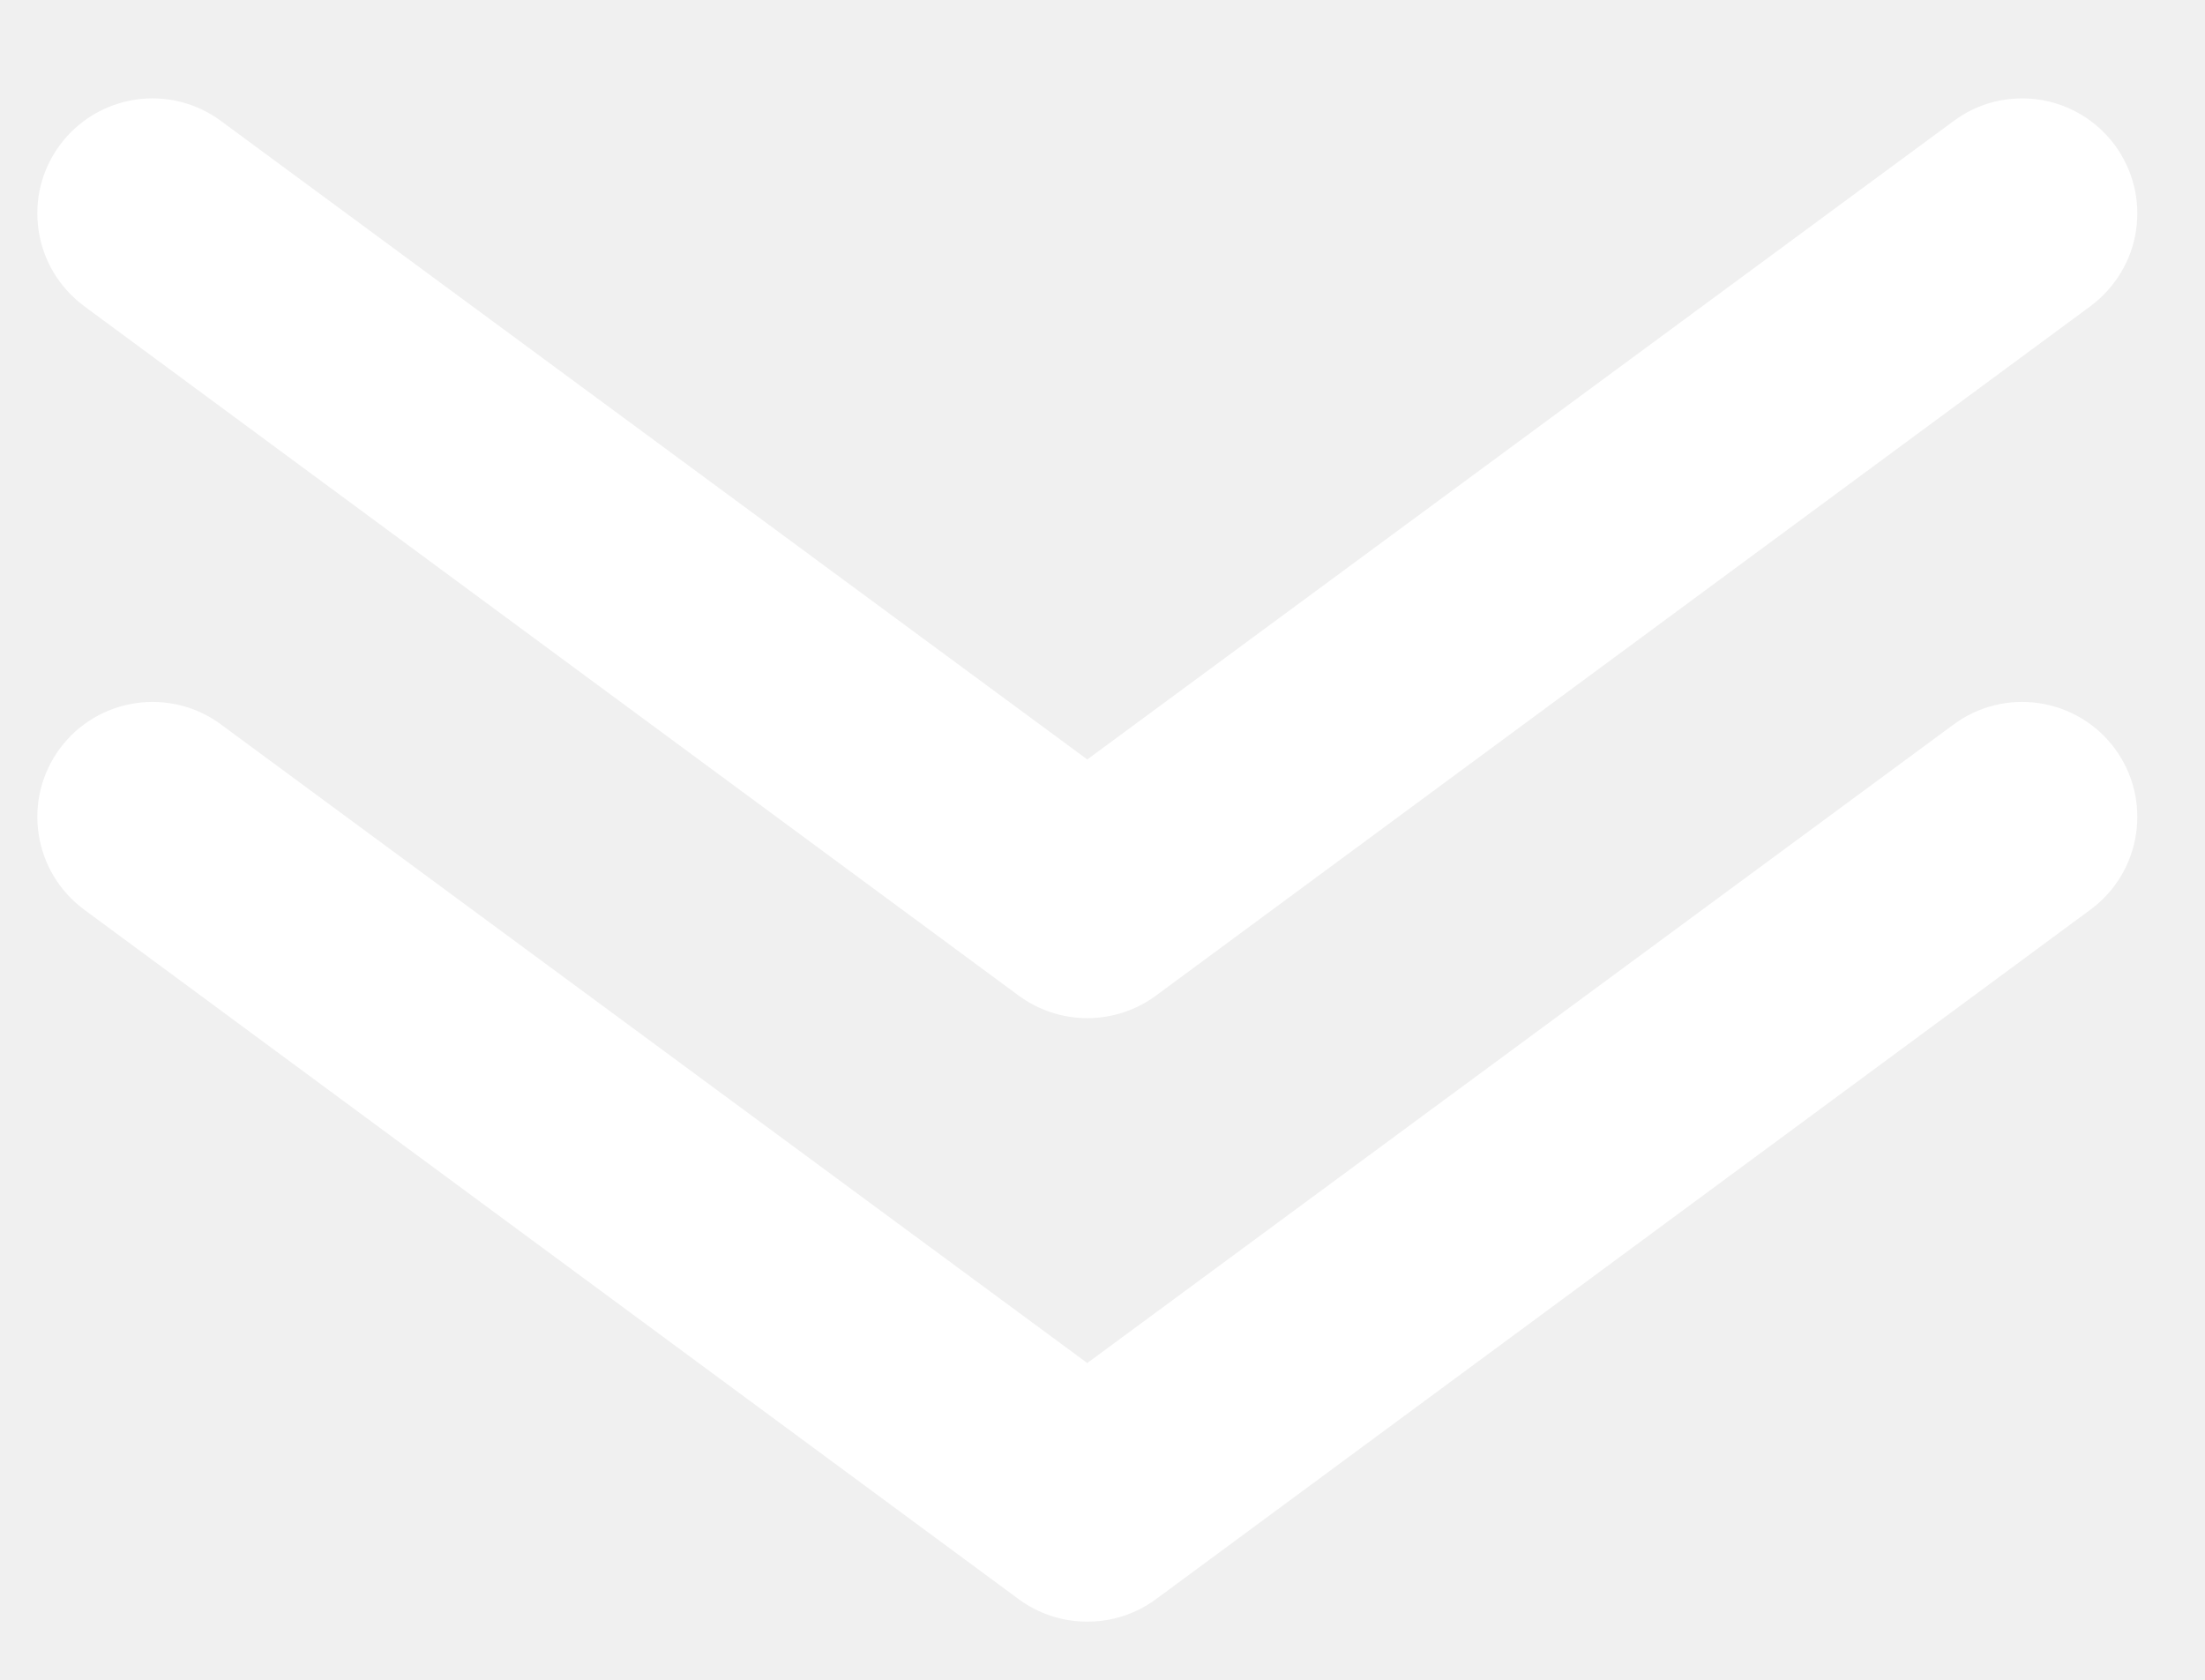
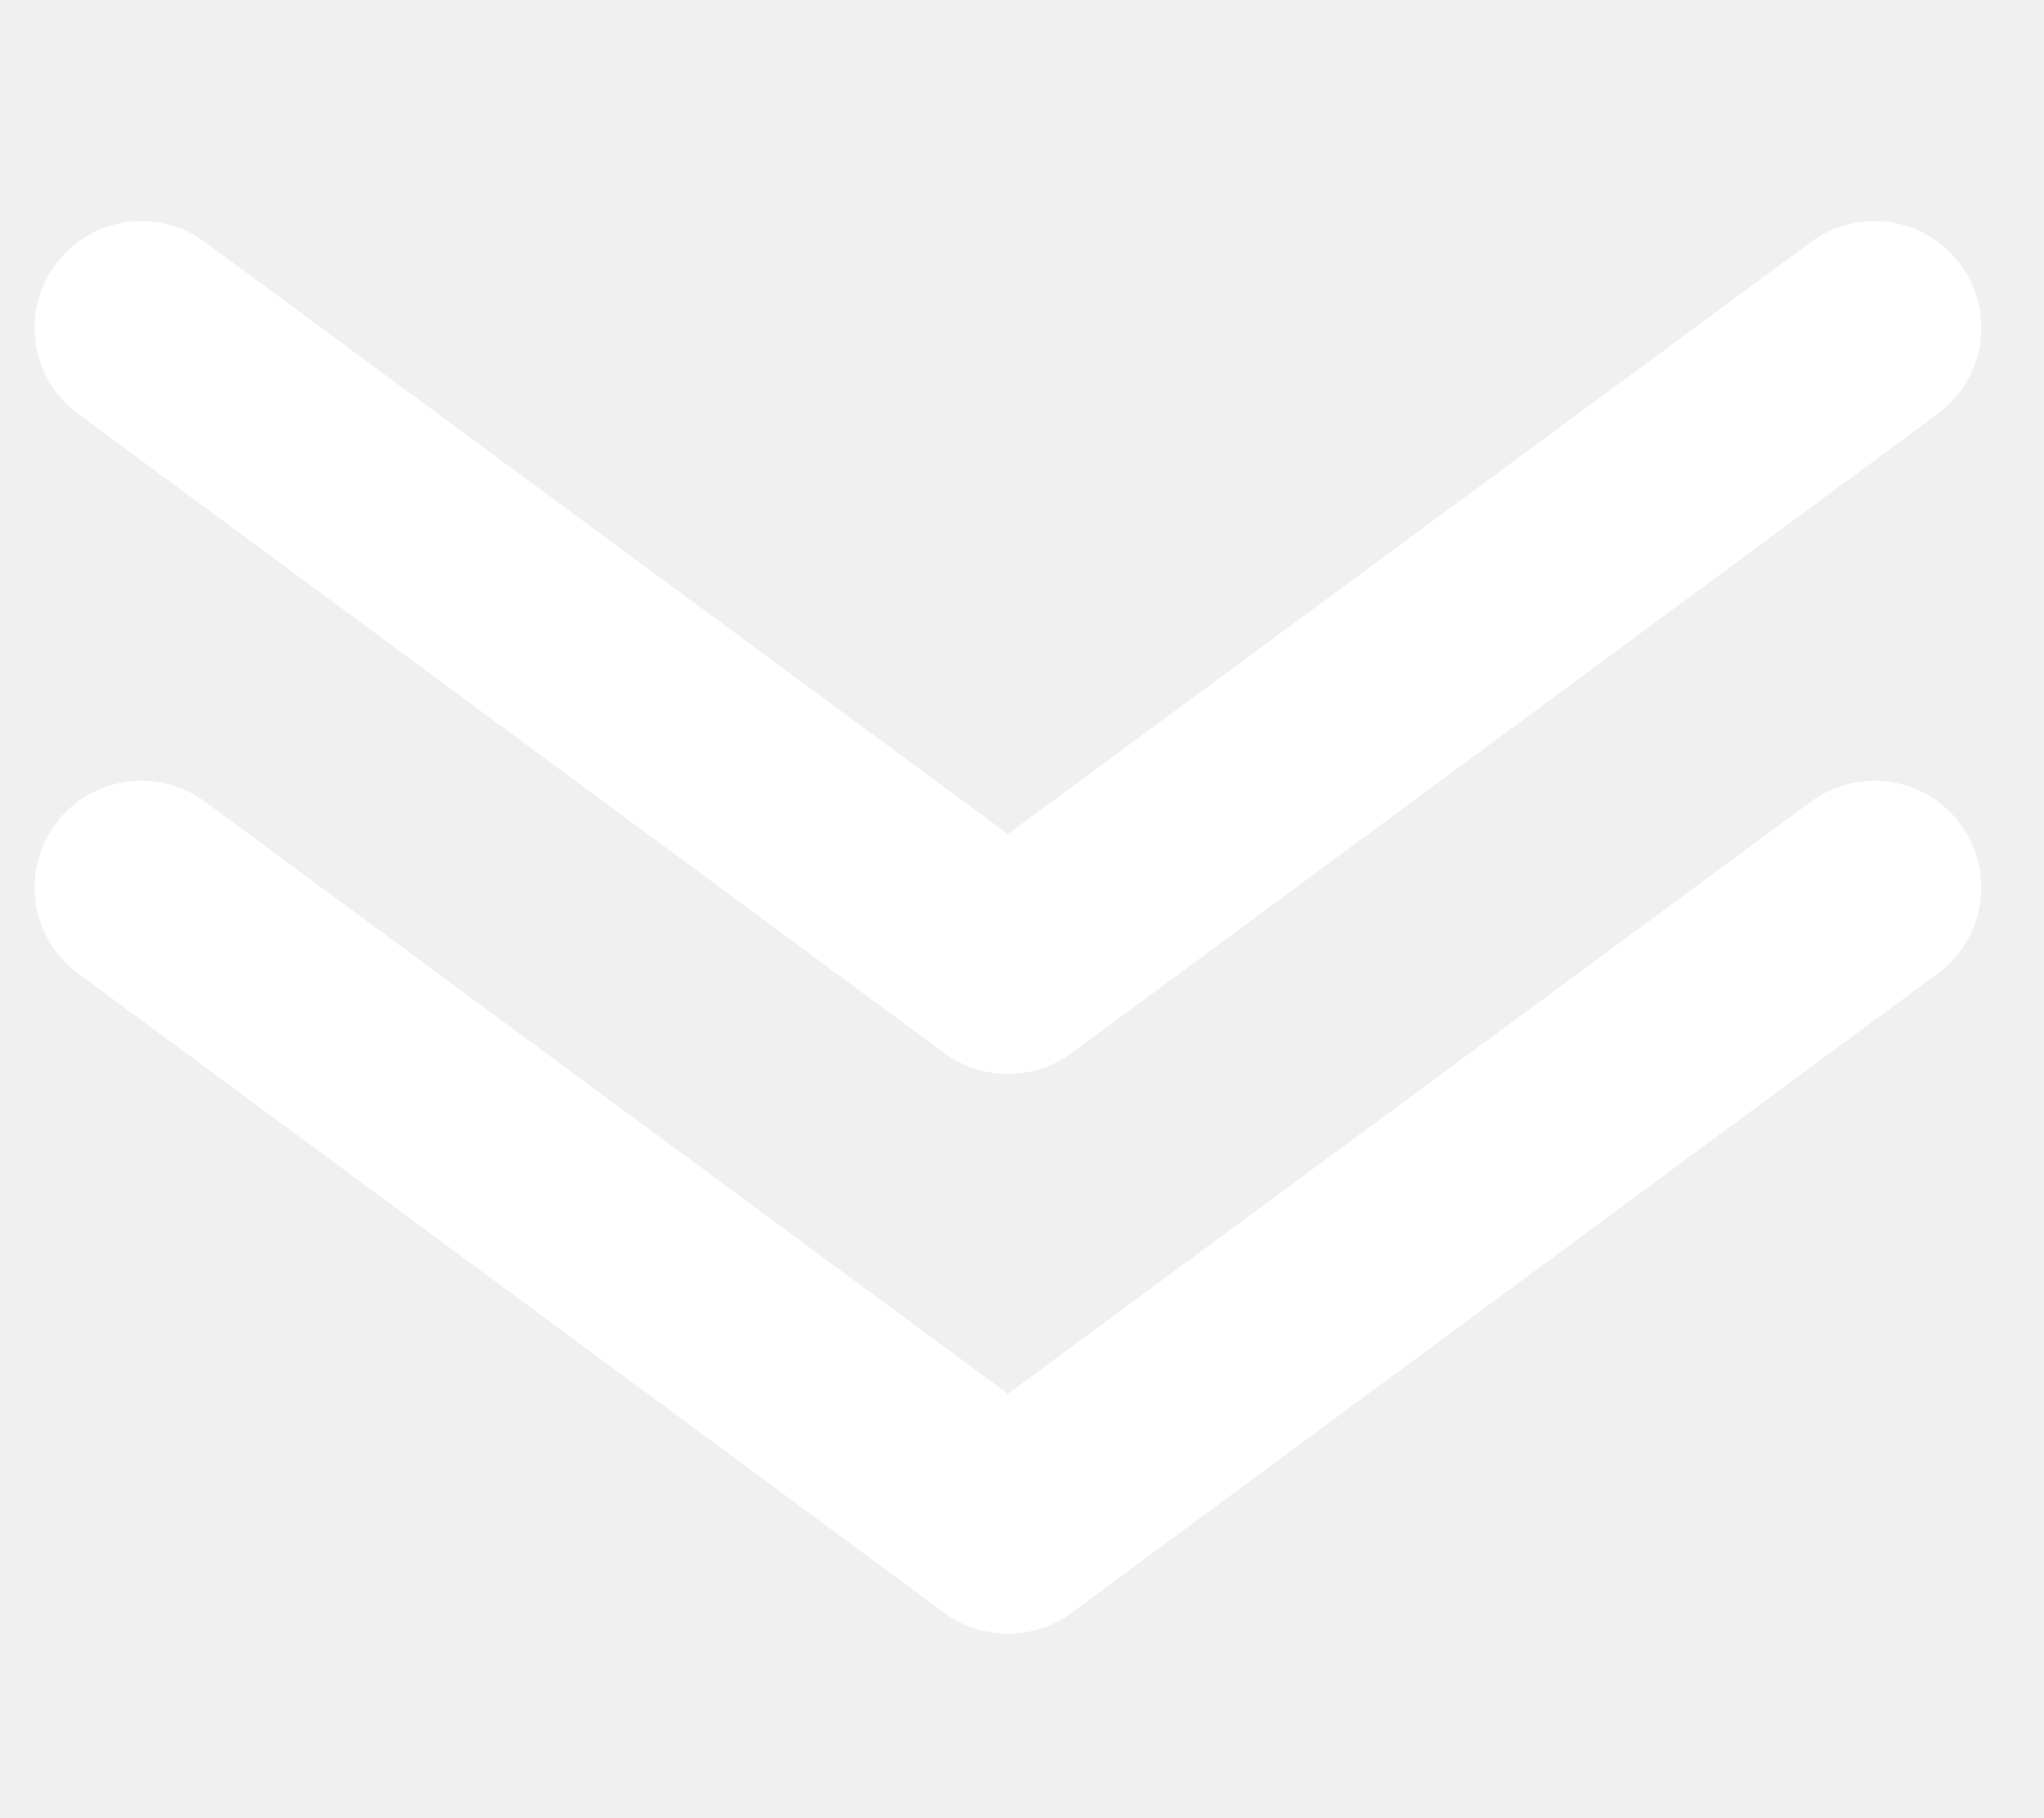
- <svg xmlns="http://www.w3.org/2000/svg" width="21" height="16" viewBox="0 0 21 16" fill="none">
+ <svg xmlns="http://www.w3.org/2000/svg" width="18" height="16" viewBox="0 0 21 16" fill="none">
  <path d="M10.355 9.698C10.121 9.698 9.892 9.623 9.703 9.484L0.8 2.915C0.685 2.829 0.587 2.721 0.512 2.598C0.438 2.475 0.389 2.338 0.368 2.196C0.324 1.908 0.397 1.615 0.57 1.382C0.743 1.148 1.002 0.992 1.29 0.949C1.577 0.906 1.87 0.979 2.104 1.152L10.355 7.234L18.607 1.152C18.722 1.066 18.854 1.004 18.994 0.969C19.134 0.935 19.279 0.928 19.421 0.949C19.564 0.97 19.701 1.02 19.824 1.094C19.947 1.168 20.055 1.266 20.141 1.382C20.226 1.497 20.288 1.629 20.323 1.768C20.358 1.908 20.365 2.053 20.343 2.196C20.322 2.338 20.273 2.475 20.198 2.598C20.124 2.721 20.026 2.829 19.911 2.915L11.008 9.484C10.819 9.623 10.59 9.698 10.355 9.698Z" fill="white" />
  <path d="M10.355 15.446C10.121 15.447 9.892 15.372 9.703 15.233L0.8 8.663C0.566 8.49 0.411 8.232 0.368 7.944C0.324 7.657 0.397 7.364 0.57 7.13C0.743 6.896 1.002 6.741 1.29 6.698C1.577 6.655 1.87 6.727 2.104 6.9L10.355 12.983L18.607 6.9C18.84 6.727 19.134 6.655 19.421 6.698C19.709 6.741 19.968 6.896 20.141 7.13C20.314 7.364 20.387 7.657 20.343 7.944C20.3 8.232 20.145 8.49 19.911 8.663L11.008 15.233C10.819 15.372 10.59 15.447 10.355 15.446Z" fill="white" />
</svg>
